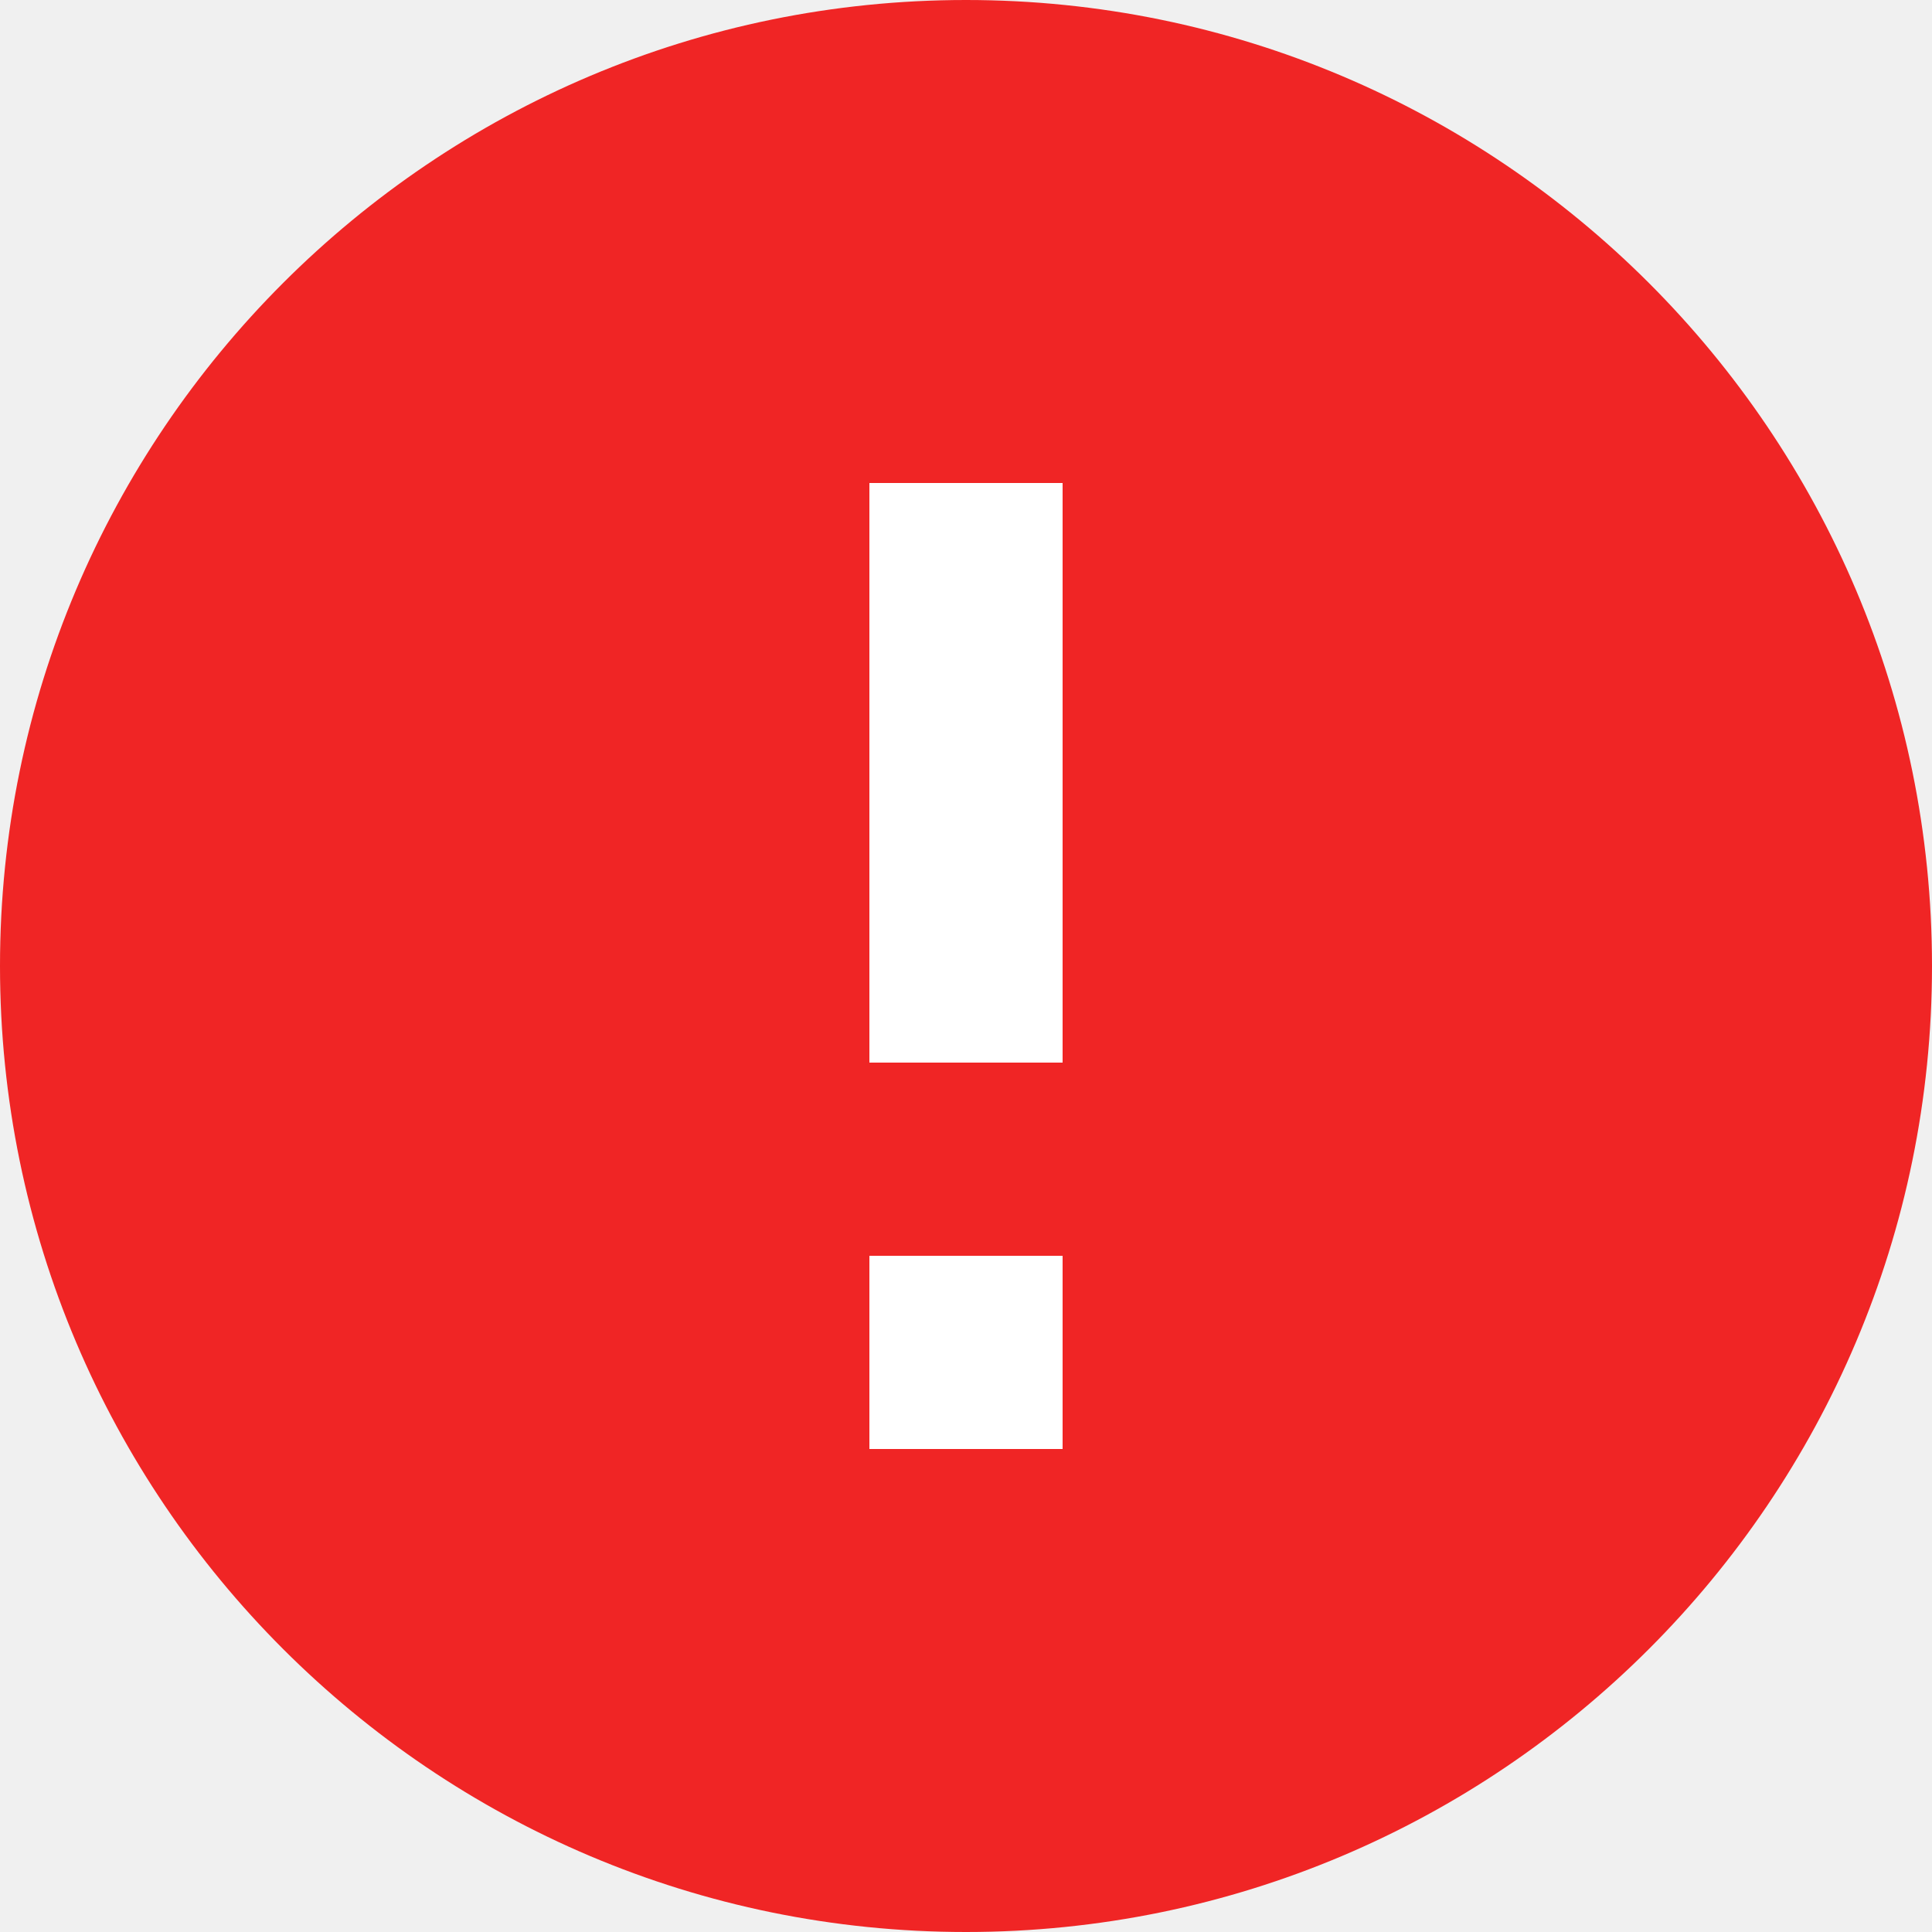
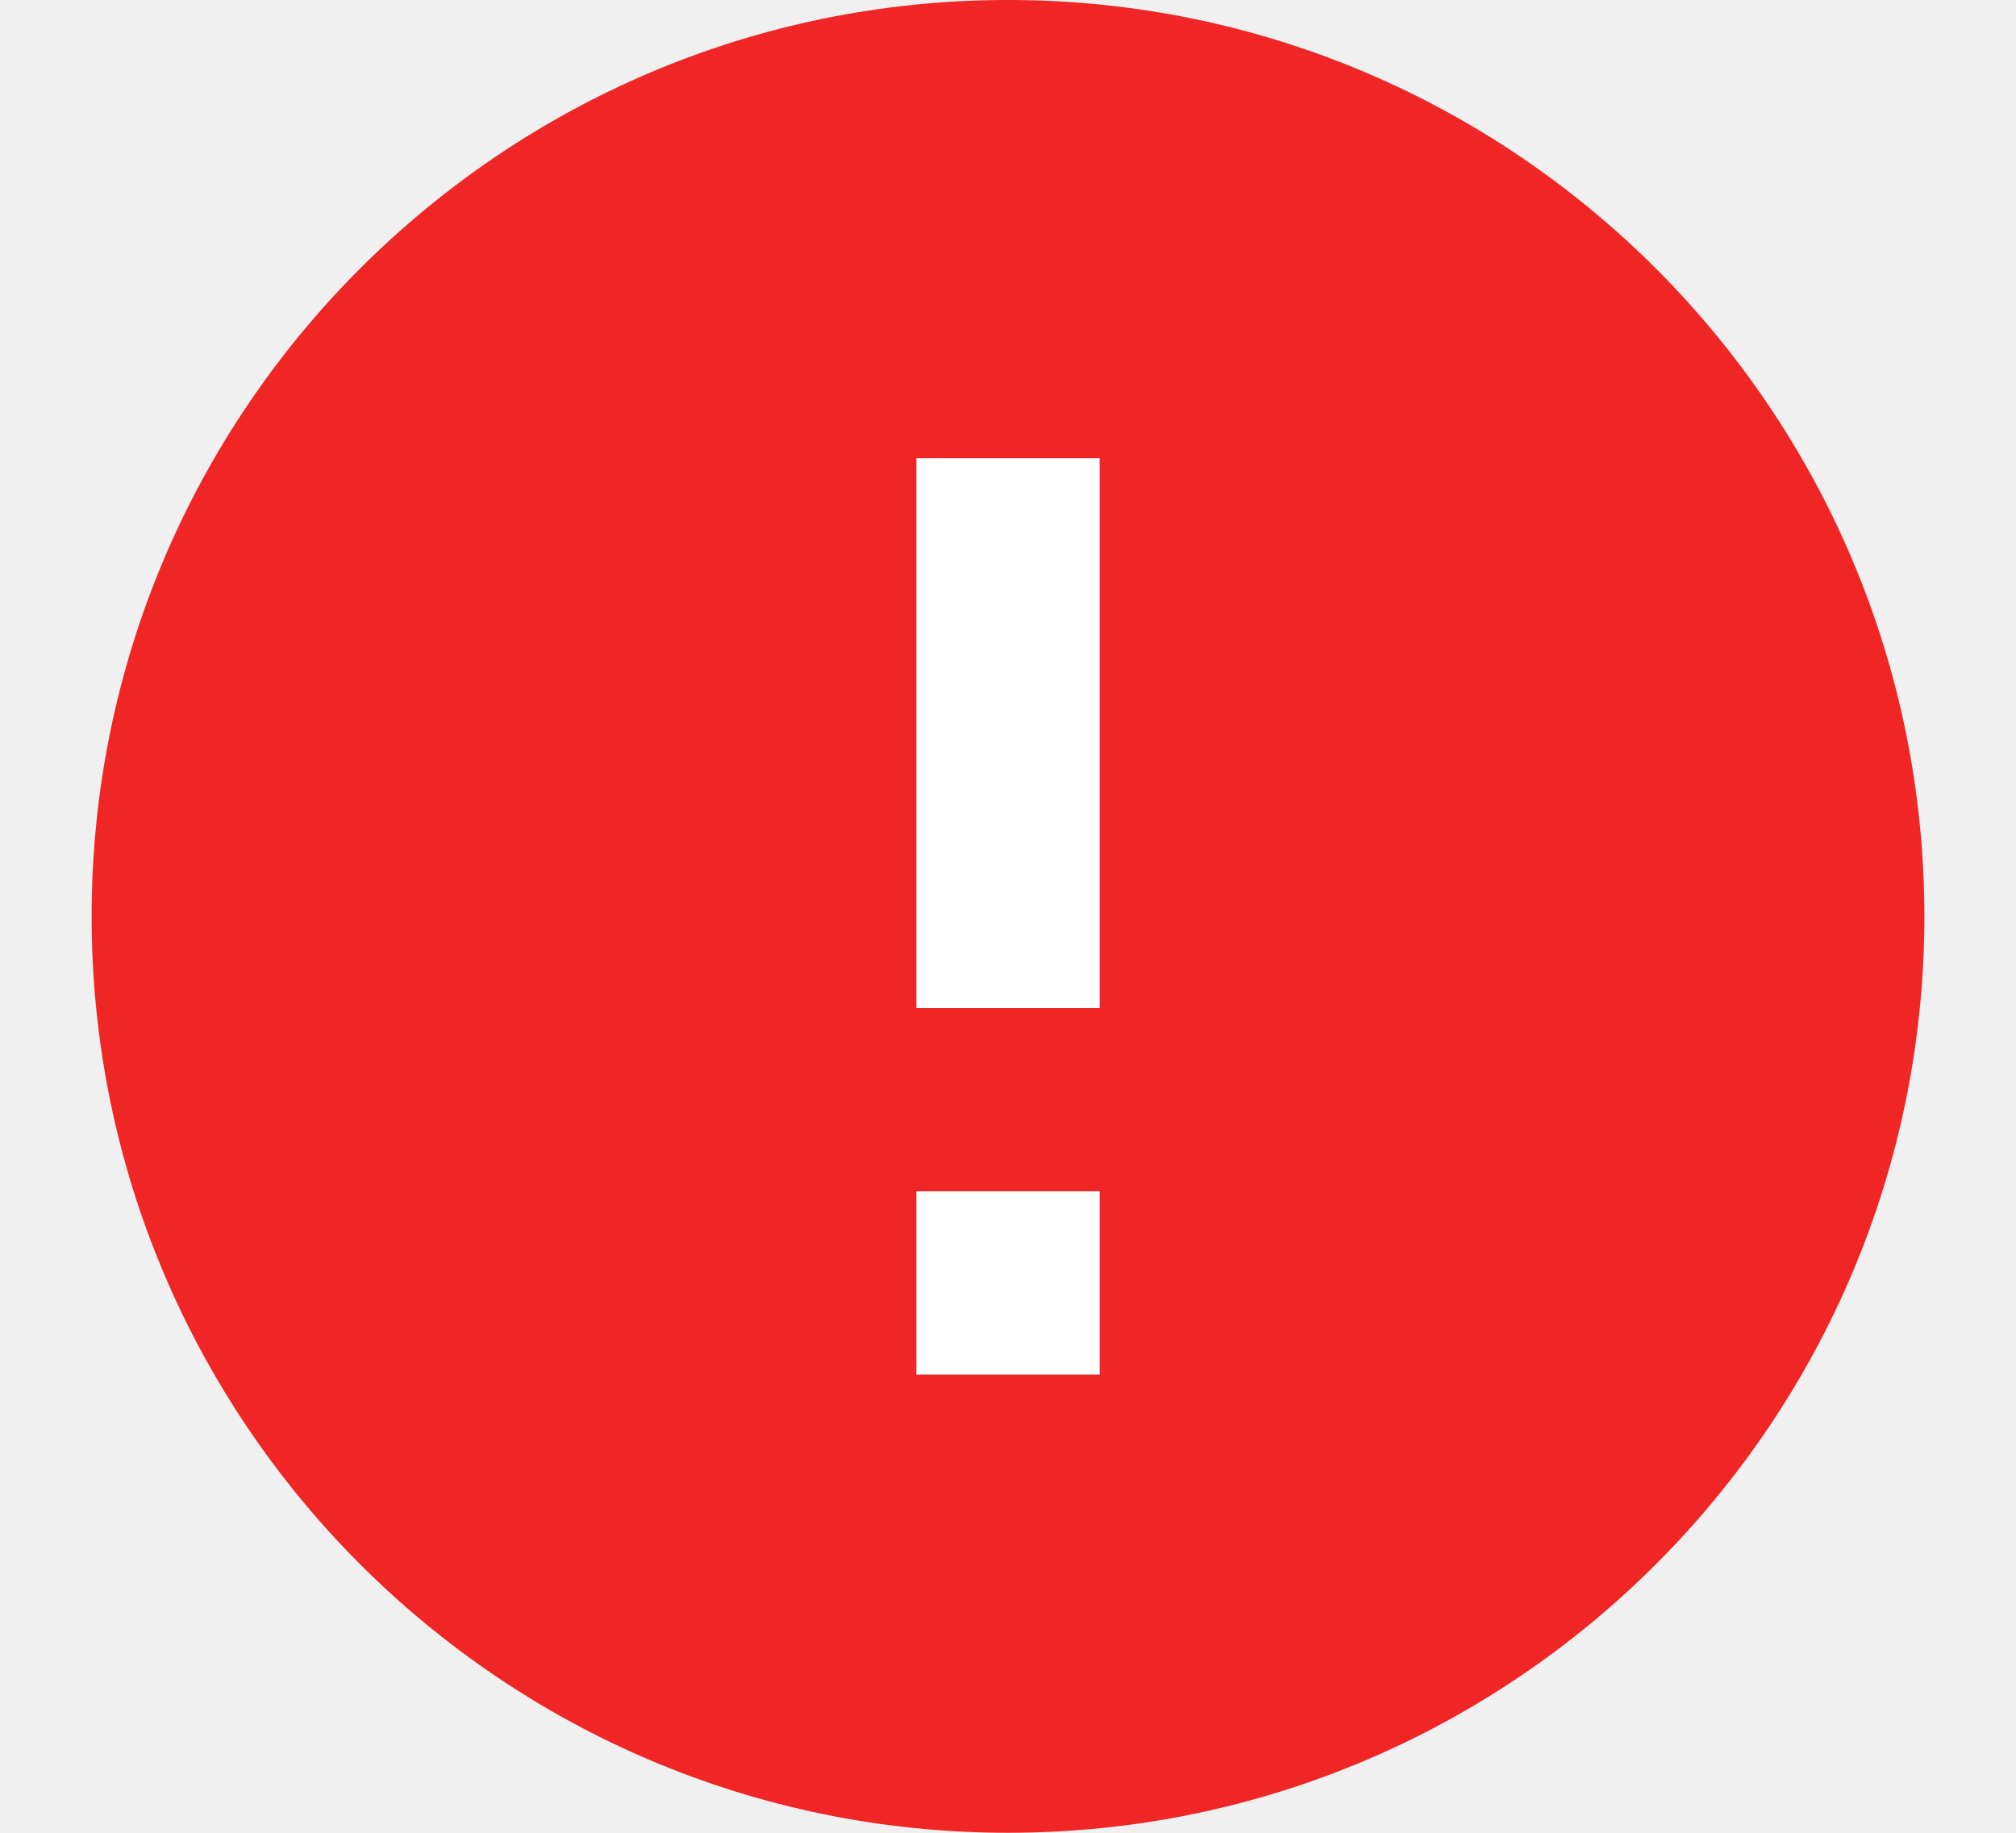
- <svg xmlns="http://www.w3.org/2000/svg" width="20" height="20" viewBox="0 0 20 20">
+ <svg xmlns="http://www.w3.org/2000/svg" width="22" height="20" viewBox="0 0 22 20">
  <g fill="none" fill-rule="evenodd">
-     <path fill="#F02525" fill-rule="nonzero" d="M10 0C4.48 0 0 4.48 0 10s4.48 10 10 10 10-4.48 10-10S15.52 0 10 0z" />
-     <path fill="#FFF" d="M11 15H9v-2h2zM11 11H9V5h2z" />
+     <path fill="#F02525" fill-rule="nonzero" d="M11 0C5.48 0 1 4.48 1 10s4.48 10 10 10 10-4.48 10-10S16.52 0 11 0z" />
+     <path fill="#FFF" d="M12 15h-2v-2h2zM12 11h-2V5h2z" />
  </g>
</svg>
